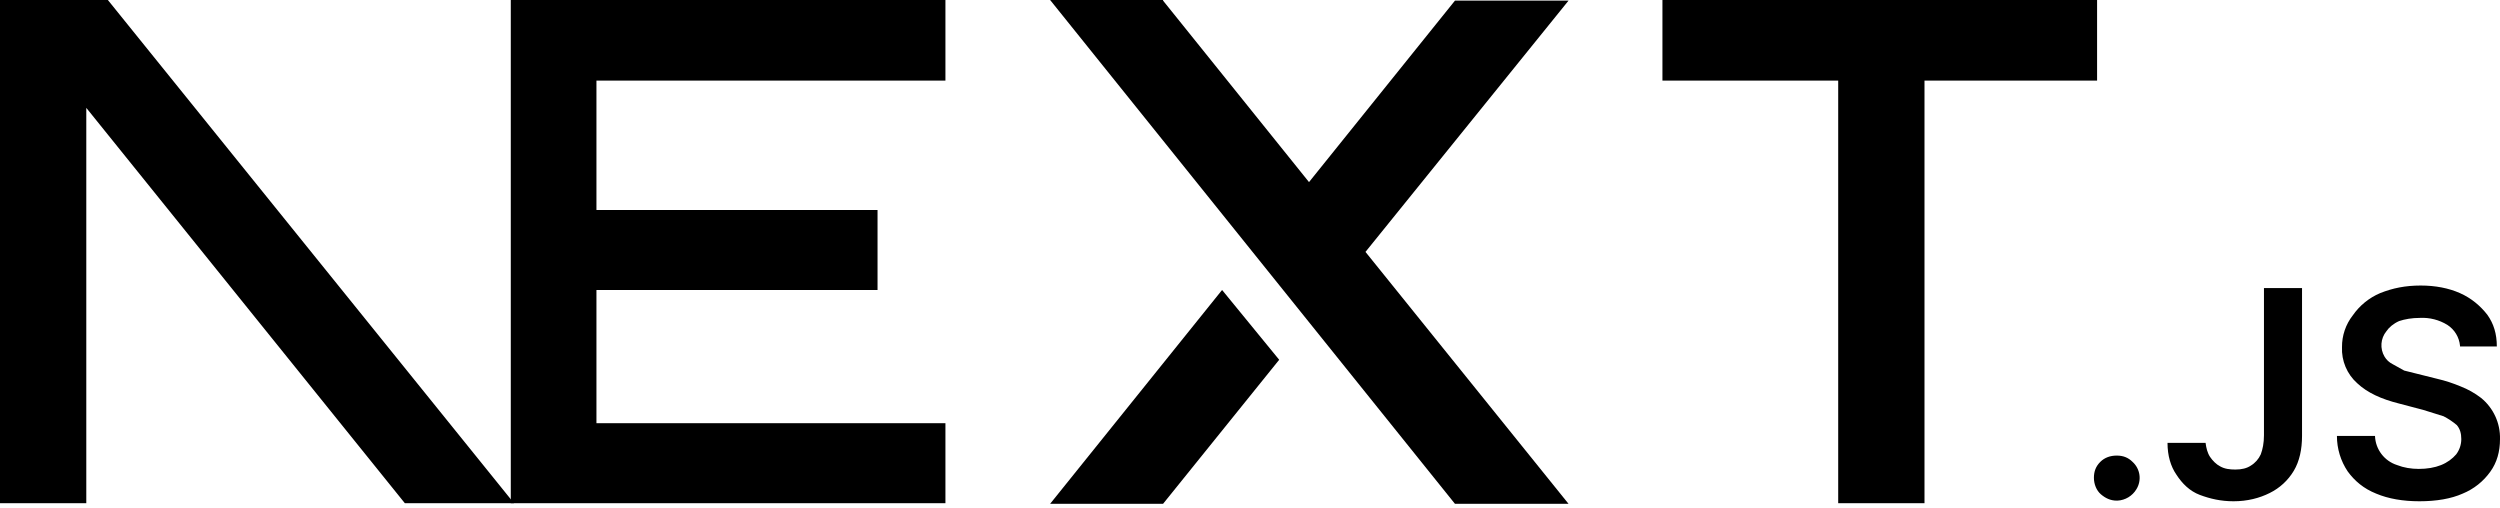
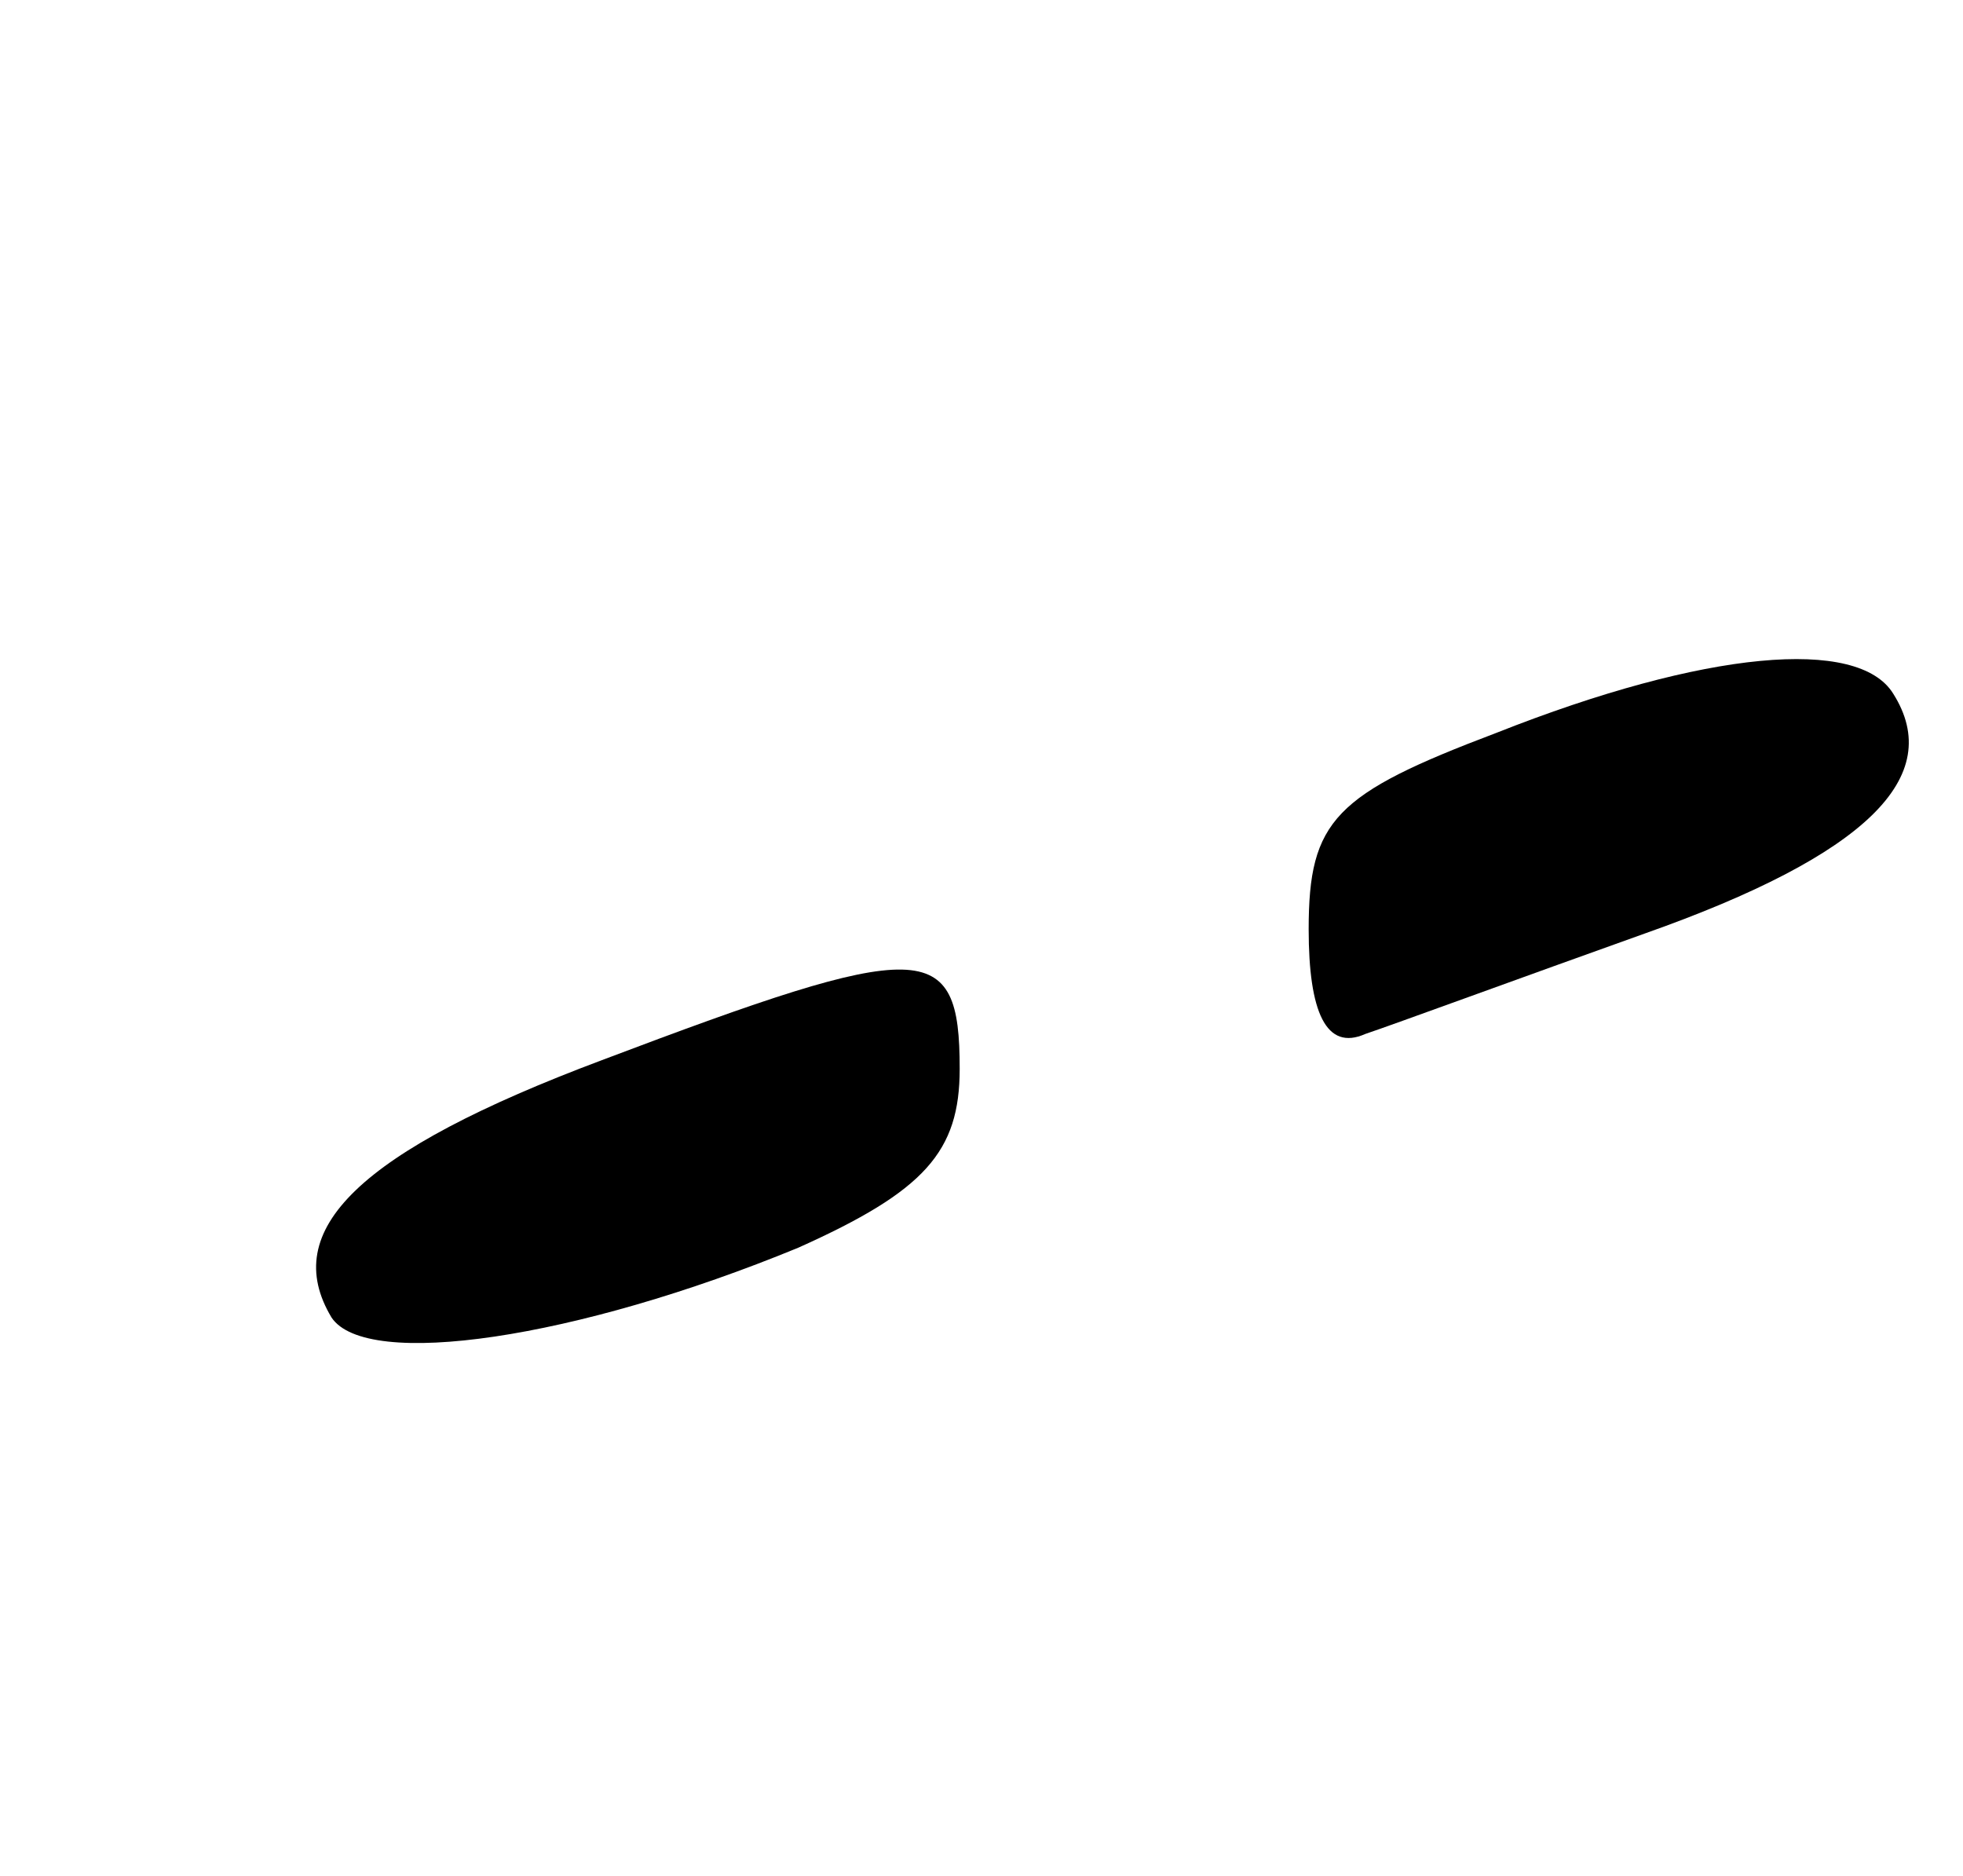
- <svg xmlns="http://www.w3.org/2000/svg" fill="none" viewBox="0 0 394 80">
-   <path fill="#000" d="M262 0h68.5v12.7h-27.2v66.6h-13.6V12.7H262V0ZM149 0v12.7H94v20.4h44.3v12.6H94v21h55v12.6H80.5V0h68.7zm34.3 0h-17.8l63.8 79.4h17.9l-32-39.7 32-39.6h-17.9l-23 28.6-23-28.6zm18.3 56.7-9-11-27.1 33.7h17.8l18.3-22.7z" />
-   <path fill="#000" d="M81 79.3 17 0H0v79.3h13.6V17l50.2 62.3H81Zm252.6-.4c-1 0-1.8-.4-2.5-1s-1.1-1.6-1.1-2.6.3-1.8 1-2.5 1.6-1 2.6-1 1.8.3 2.5 1a3.4 3.4 0 0 1 .6 4.3 3.7 3.7 0 0 1-3 1.8zm23.2-33.5h6v23.3c0 2.1-.4 4-1.3 5.5a9.1 9.1 0 0 1-3.8 3.5c-1.6.8-3.5 1.3-5.7 1.3-2 0-3.7-.4-5.3-1s-2.8-1.8-3.7-3.2c-.9-1.3-1.4-3-1.4-5h6c.1.8.3 1.6.7 2.2s1 1.2 1.6 1.5c.7.4 1.5.5 2.4.5 1 0 1.8-.2 2.4-.6a4 4 0 0 0 1.6-1.8c.3-.8.5-1.8.5-3V45.5zm30.9 9.1a4.4 4.4 0 0 0-2-3.3 7.5 7.5 0 0 0-4.3-1.1c-1.3 0-2.4.2-3.3.5-.9.4-1.6 1-2 1.6a3.5 3.5 0 0 0-.3 4c.3.5.7.9 1.3 1.2l1.8 1 2 .5 3.2.8c1.3.3 2.5.7 3.7 1.2a13 13 0 0 1 3.2 1.8 8.1 8.1 0 0 1 3 6.5c0 2-.5 3.7-1.5 5.1a10 10 0 0 1-4.4 3.5c-1.8.8-4.1 1.2-6.8 1.2-2.6 0-4.9-.4-6.8-1.2-2-.8-3.4-2-4.5-3.5a10 10 0 0 1-1.7-5.6h6a5 5 0 0 0 3.5 4.6c1 .4 2.2.6 3.4.6 1.3 0 2.5-.2 3.5-.6 1-.4 1.8-1 2.4-1.7a4 4 0 0 0 .8-2.4c0-.9-.2-1.6-.7-2.2a11 11 0 0 0-2.1-1.4l-3.2-1-3.8-1c-2.8-.7-5-1.7-6.6-3.2a7.2 7.2 0 0 1-2.4-5.7 8 8 0 0 1 1.7-5 10 10 0 0 1 4.3-3.5c2-.8 4-1.2 6.4-1.2 2.3 0 4.4.4 6.2 1.2 1.8.8 3.2 2 4.3 3.4 1 1.4 1.5 3 1.5 5h-5.8z" />
+ <svg xmlns="http://www.w3.org/2000/svg" version="1.0" width="45pt" height="43pt" viewBox="0 0 45 43" preserveAspectRatio="xMidYMid meet">
+   <g transform="translate(0,43) scale(0.1,-0.1)" fill="#000000" stroke="none">
+     <path d="M343 262 c-37 -14 -43 -20 -43 -45 0 -19 4 -28 13 -24 6 2 36 13 64 23 51 18 69 36 57 55 -8 13 -43 10 -91 -9z" />
+     <path d="M138 187 c-56 -21 -74 -39 -62 -59 8 -12 56 -5 107 16 29 13 37 22 37 41 0 30 -8 30 -82 2z" />
+   </g>
</svg>
